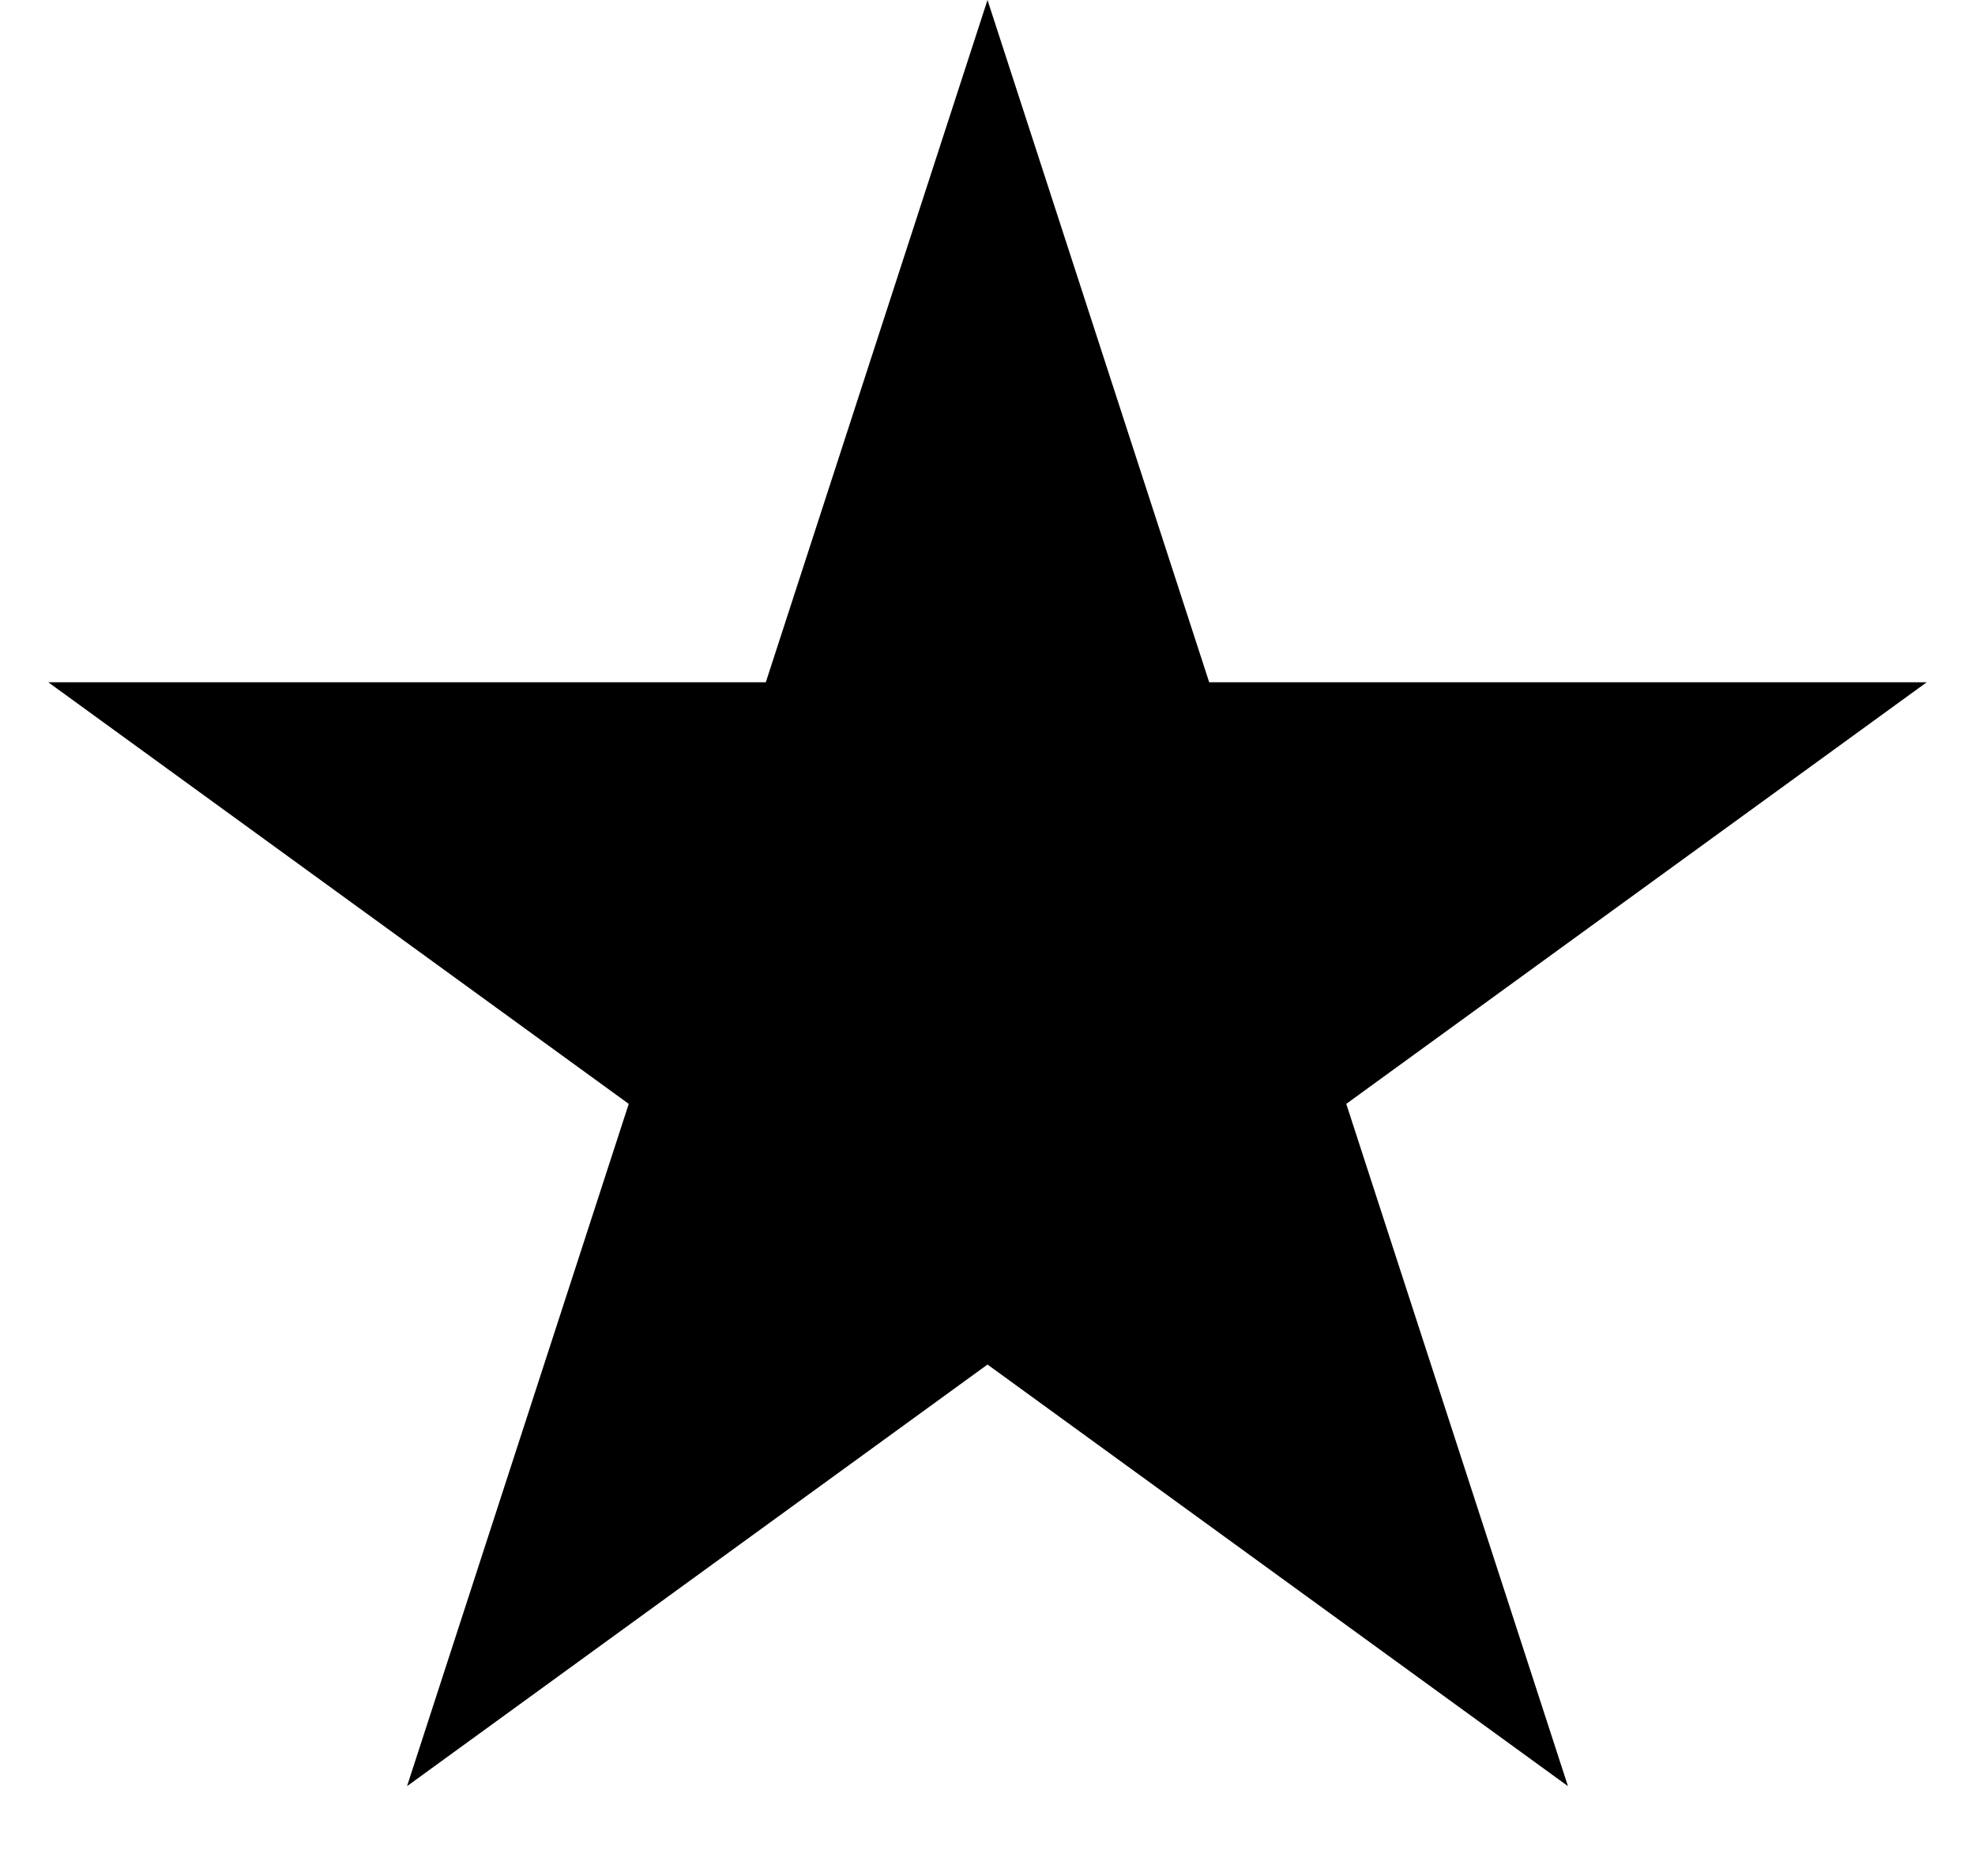
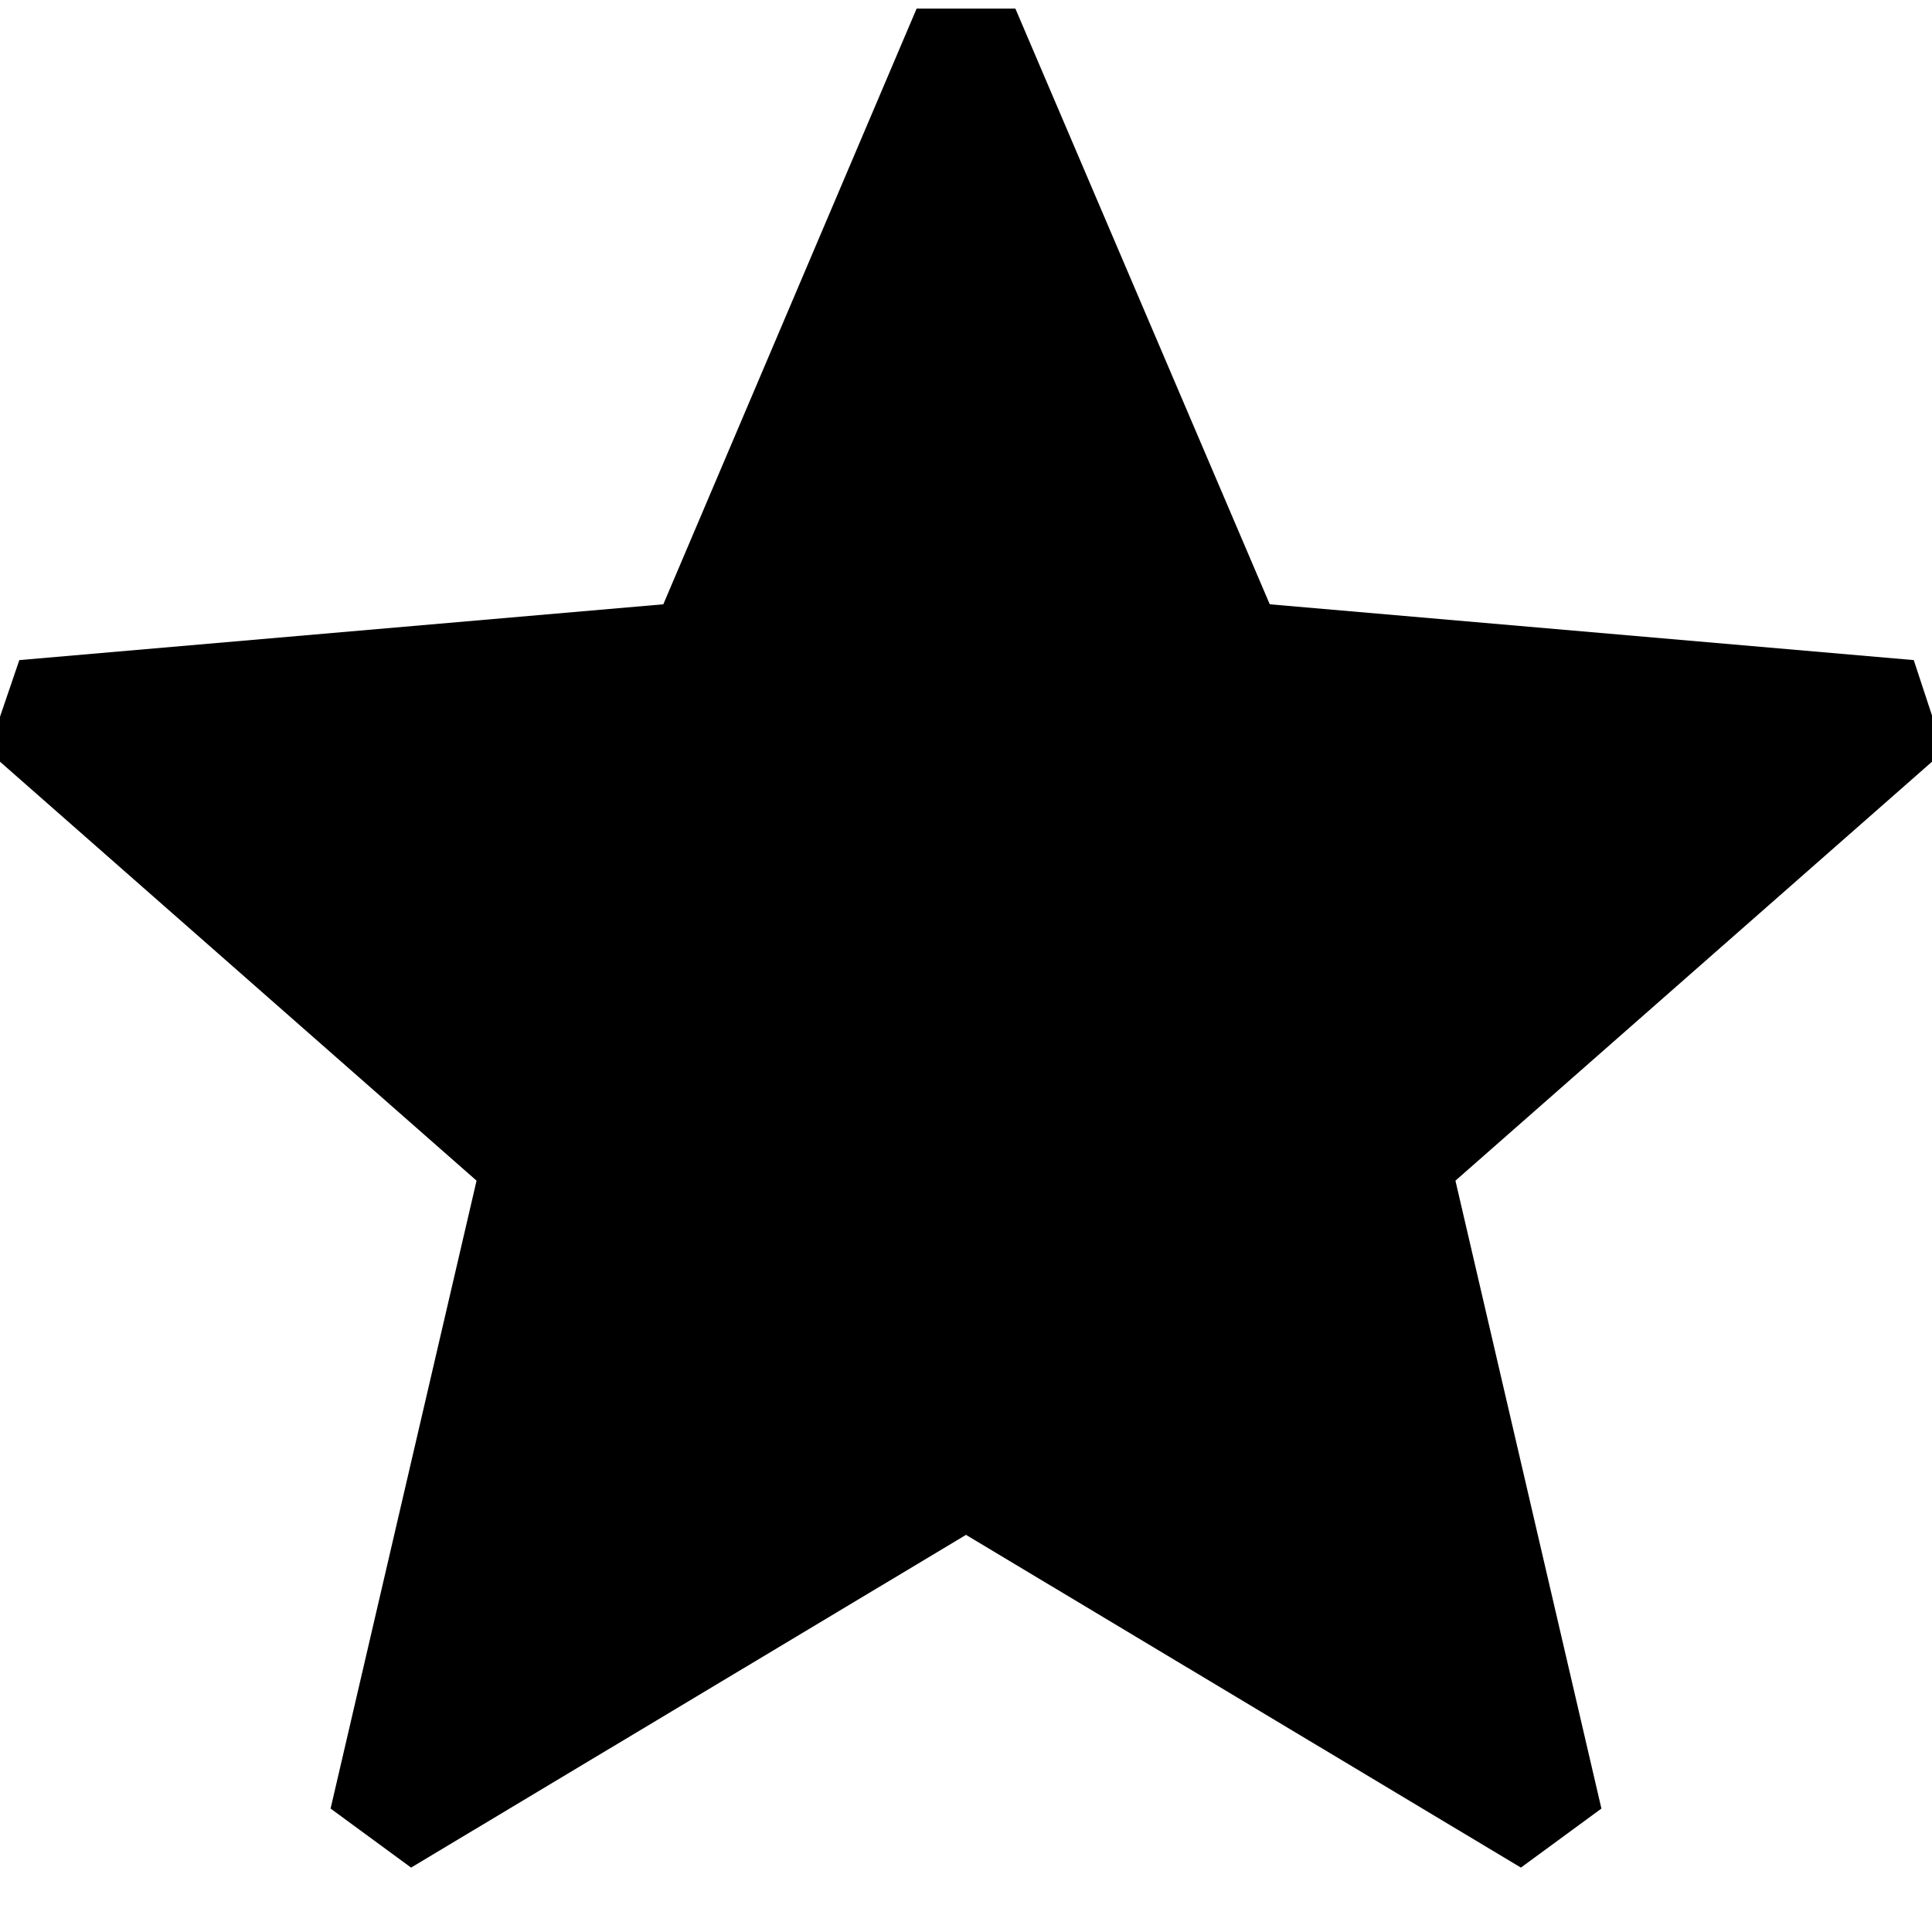
- <svg xmlns="http://www.w3.org/2000/svg" width="20" height="19" viewBox="0 0 20 19" fill="none">
-   <path d="M10 0L12.245 6.91H19.511L13.633 11.18L15.878 18.09L10 13.82L4.122 18.09L6.367 11.18L0.489 6.91H7.755L10 0Z" fill="black" />
+ <svg xmlns="http://www.w3.org/2000/svg" viewBox="3 3 18 18" aria-hidden="true" focusable="false">
+   <path d="M20.83,9.15l-6-.52L12.46,3.08h-.92L9.18,8.63l-6,.52L2.89,10l4.55,4L6.08,19.85l.75.55L12,17.3l5.17,3.1.75-.55L16.56,14l4.55-4Z" />
</svg>
